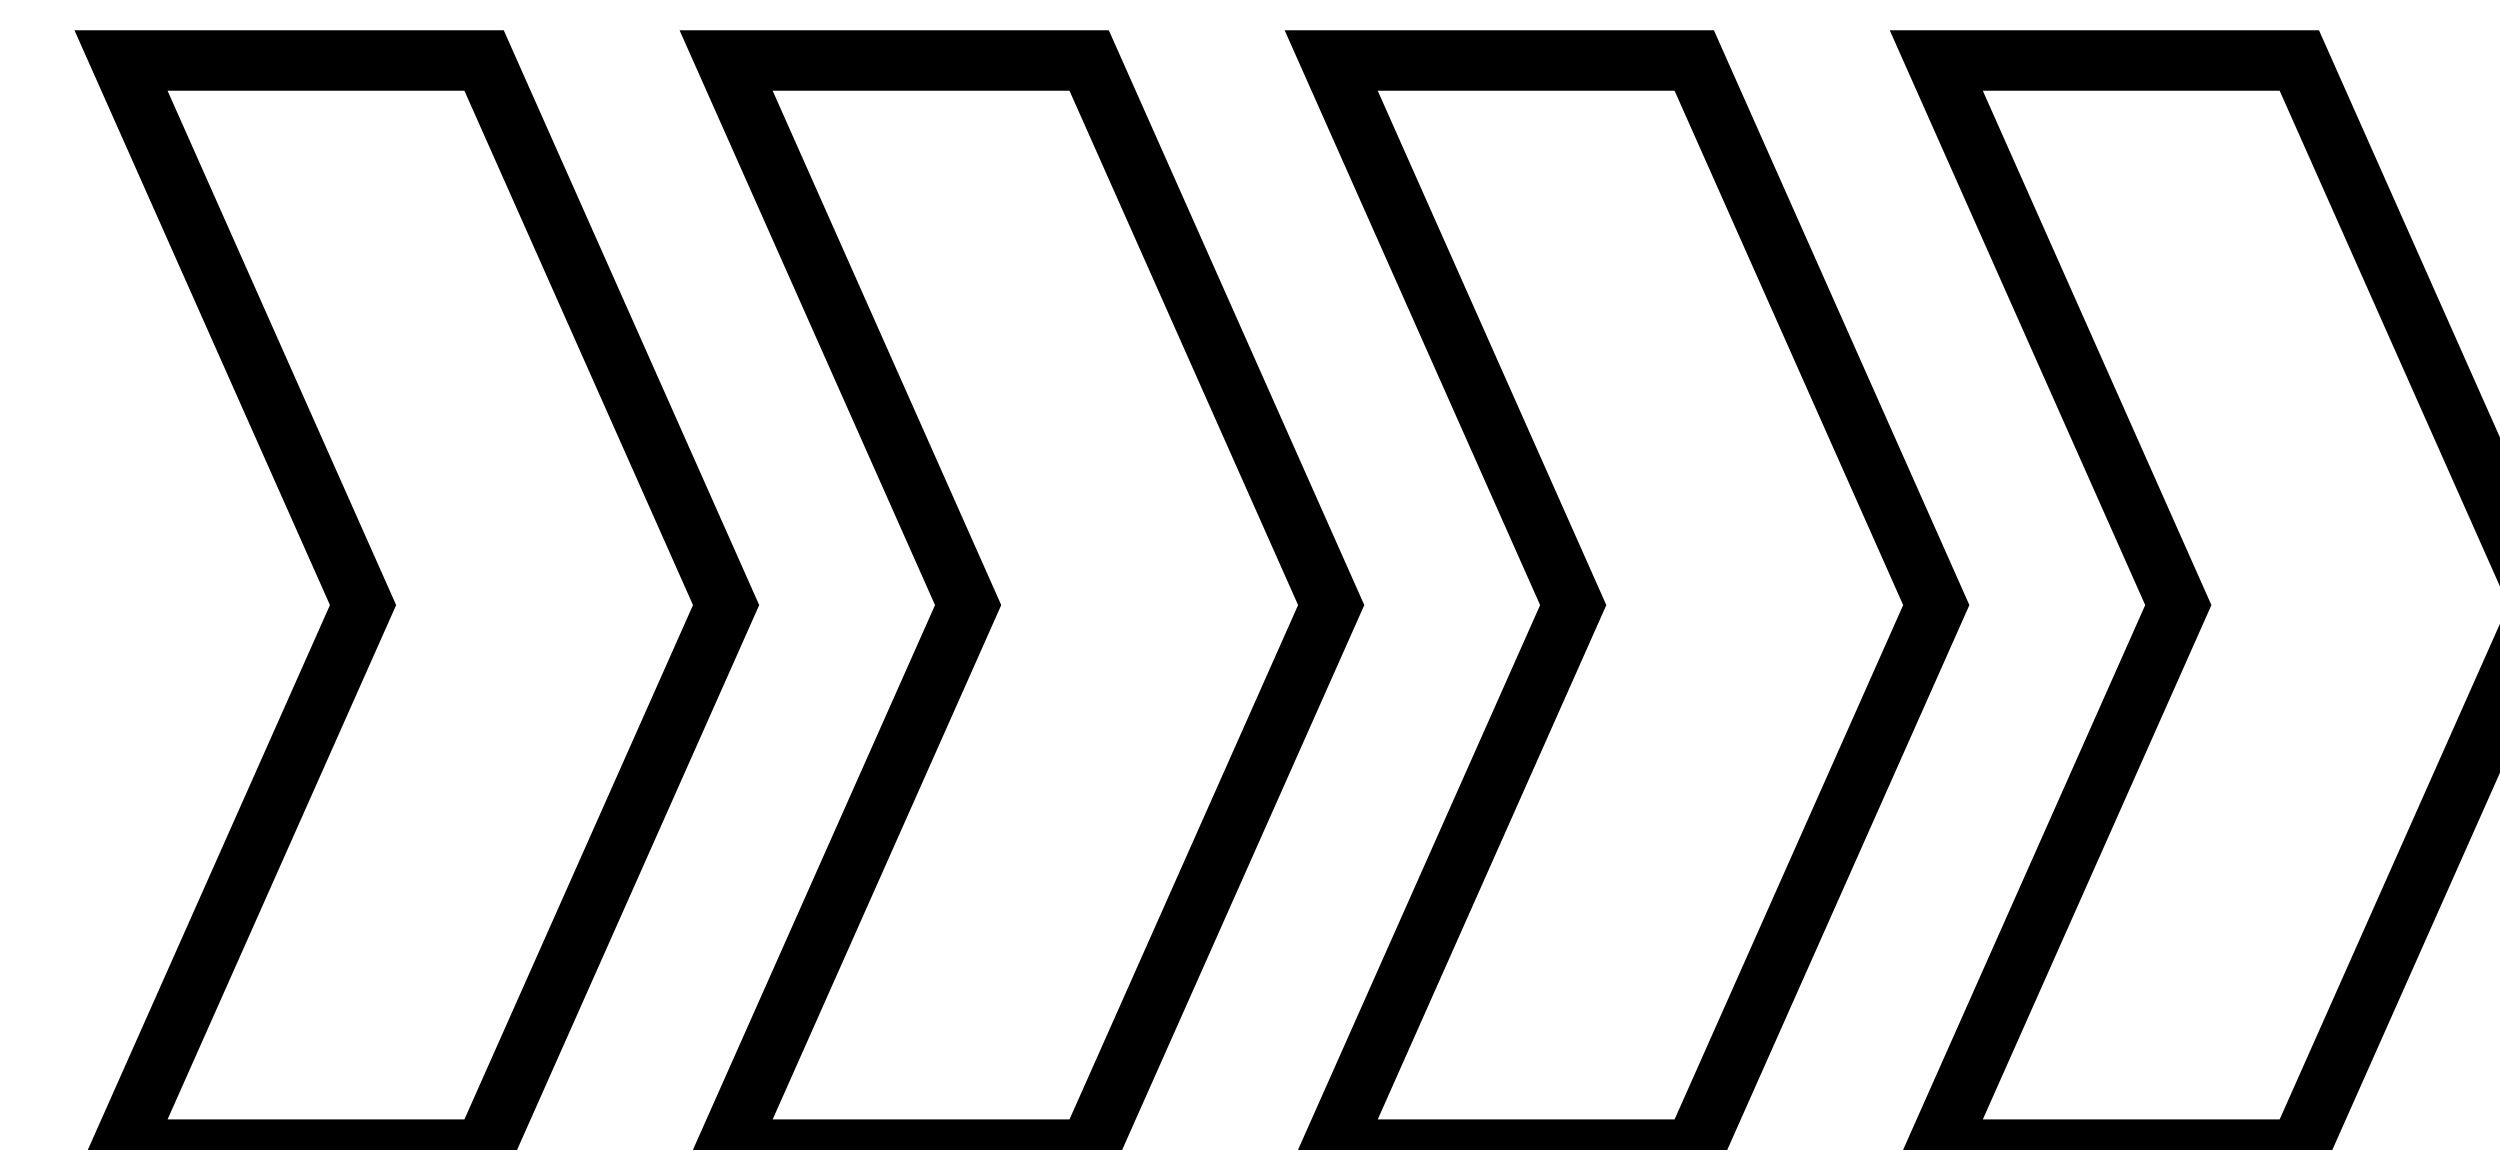
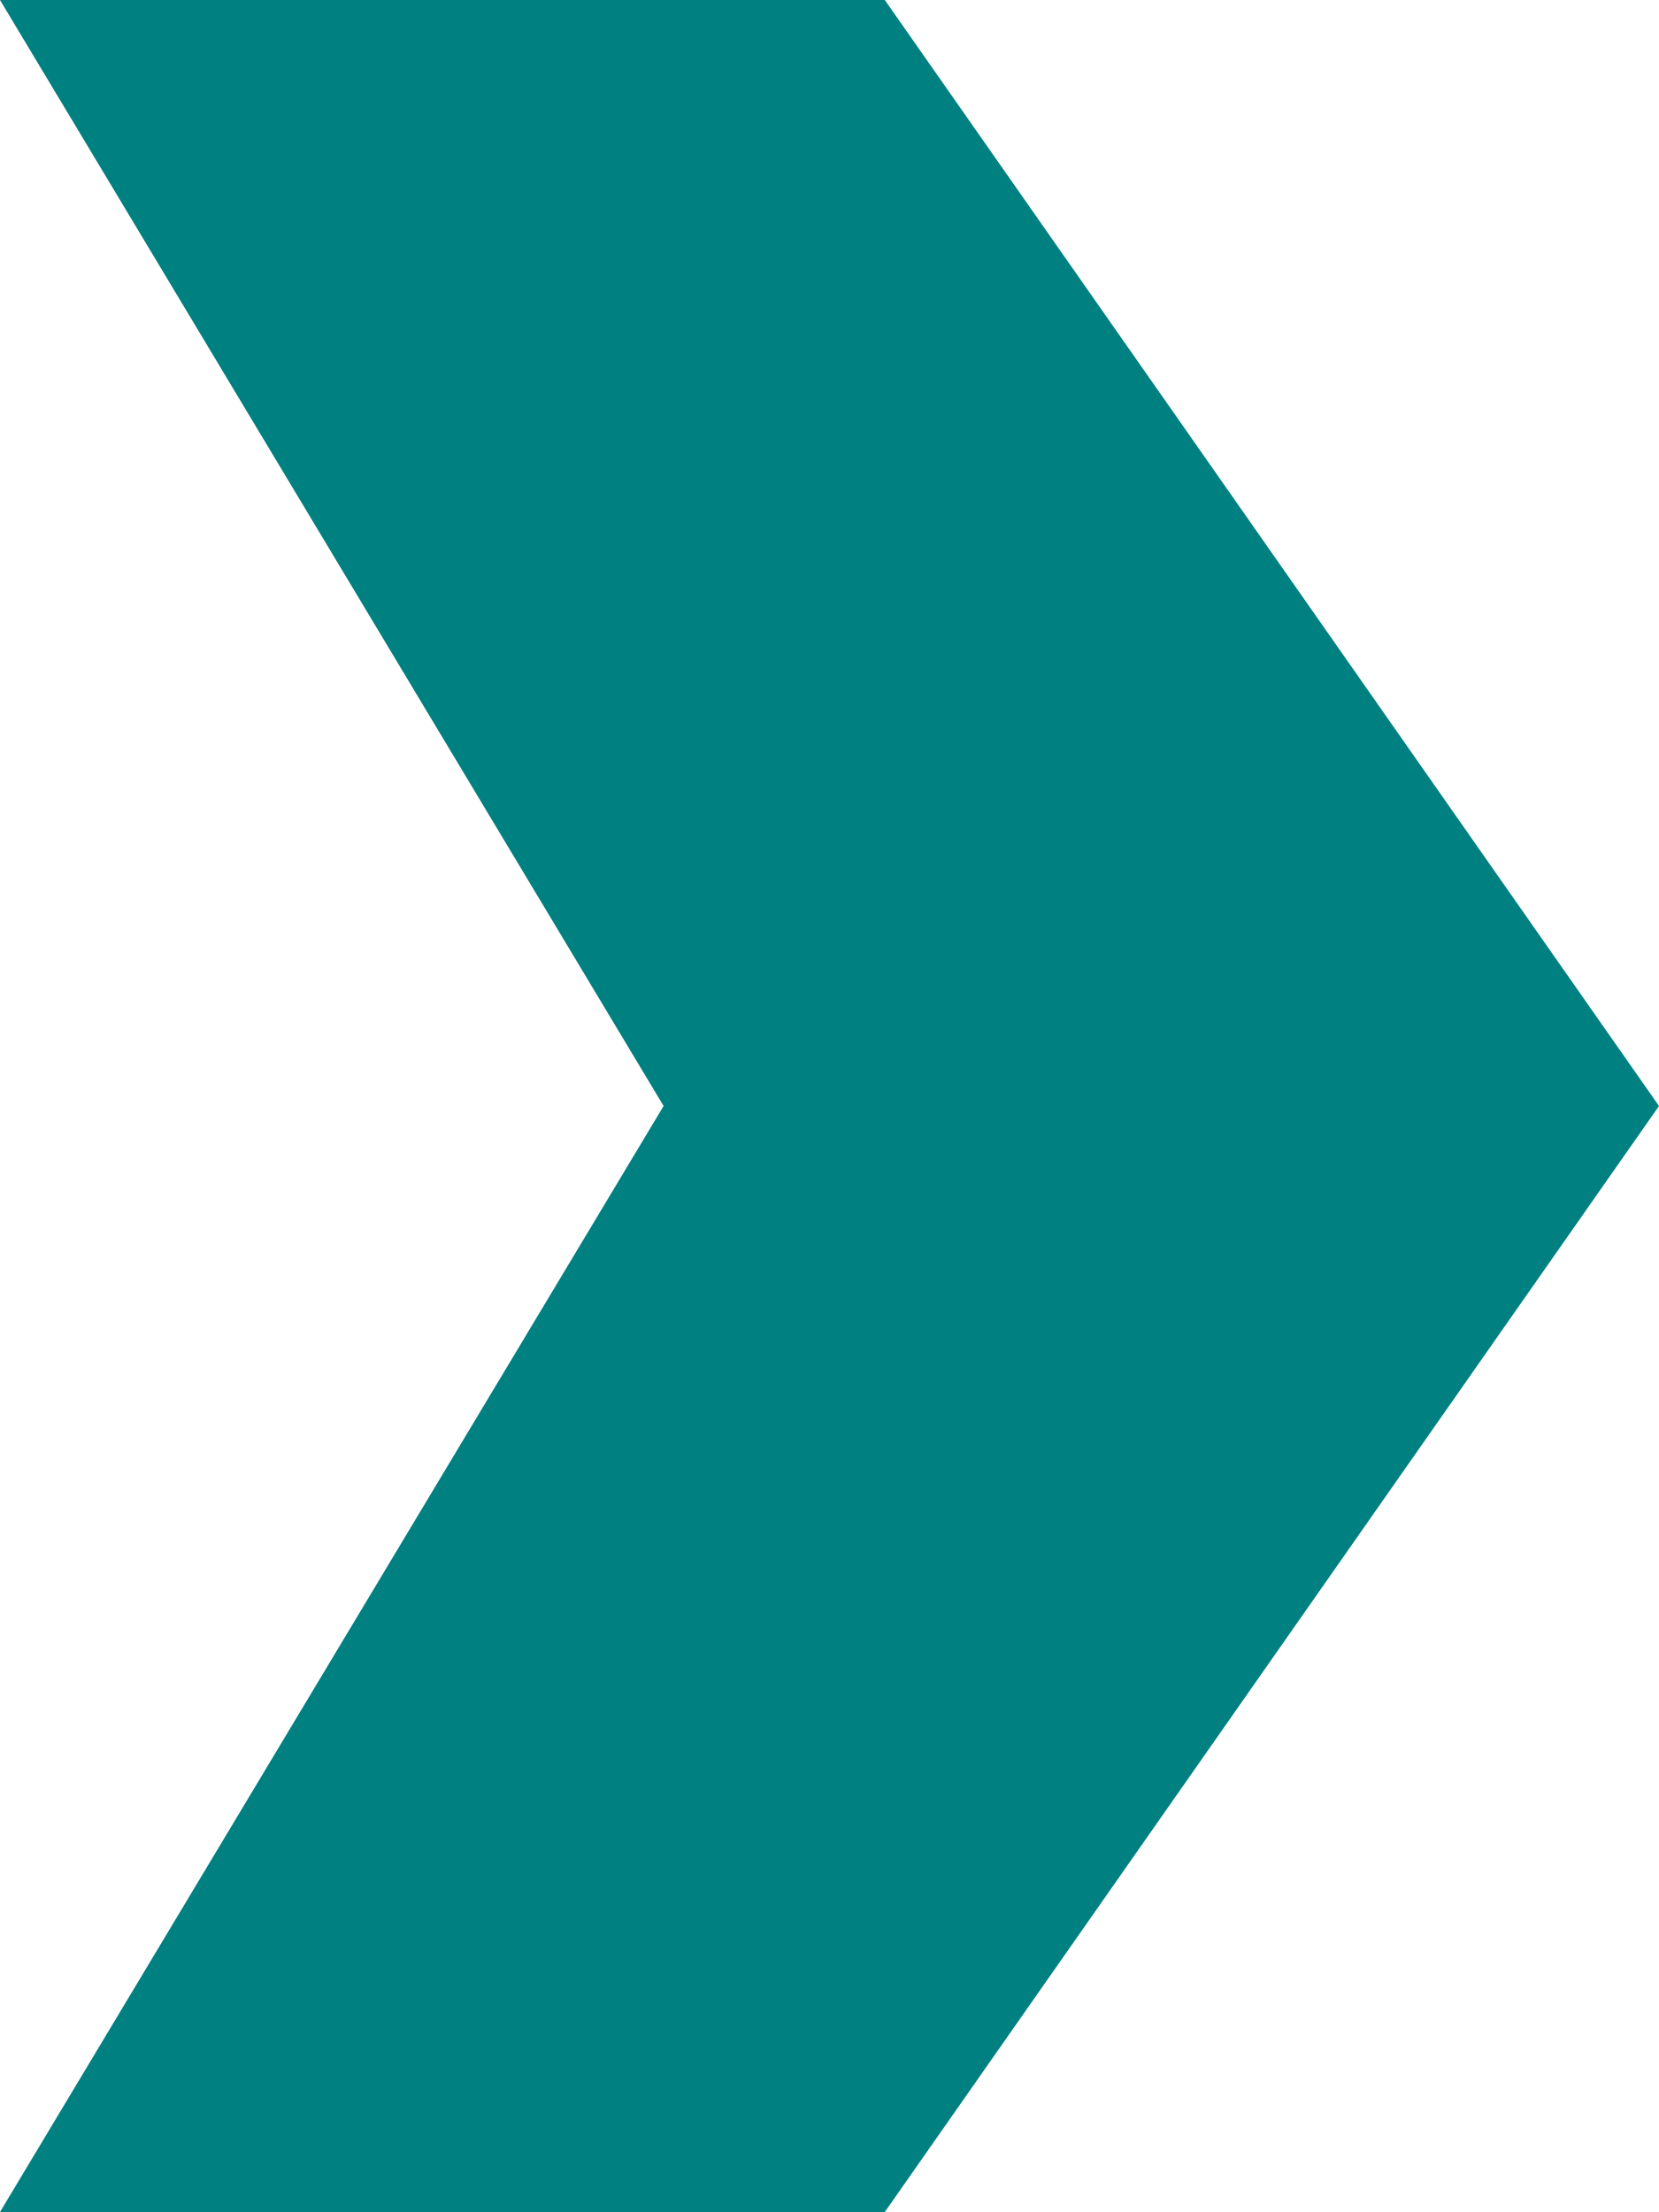
- <svg xmlns="http://www.w3.org/2000/svg" width="3.125rem" height="1.45rem" fill="none" stroke="currentColor" stroke-width="1">
-   <polygon points="       2 19       8 19       12 10       8 1       2 1       6 10       2 19       8 19     " />
-   <polygon points="       12 19       18 19       22 10       18 1       12 1       16 10       12 19       18 19     " />
-   <polygon points="       22 19       28 19       32 10       28 1       22 1       26 10       22 19       28 19     " />
-   <polygon points="       32 19       38 19       42 10       38 1       32 1       36 10       32 19       38 19     " />
+ <svg xmlns="http://www.w3.org/2000/svg" width="15" height="20" fill="teal" stroke="none" stroke-width="0" style="background: black;">
+   <polygon points="       0 20       8 20       15 10       8 0       0 0       6 10       0 20       8 20     ">
+     </polygon>
</svg>
